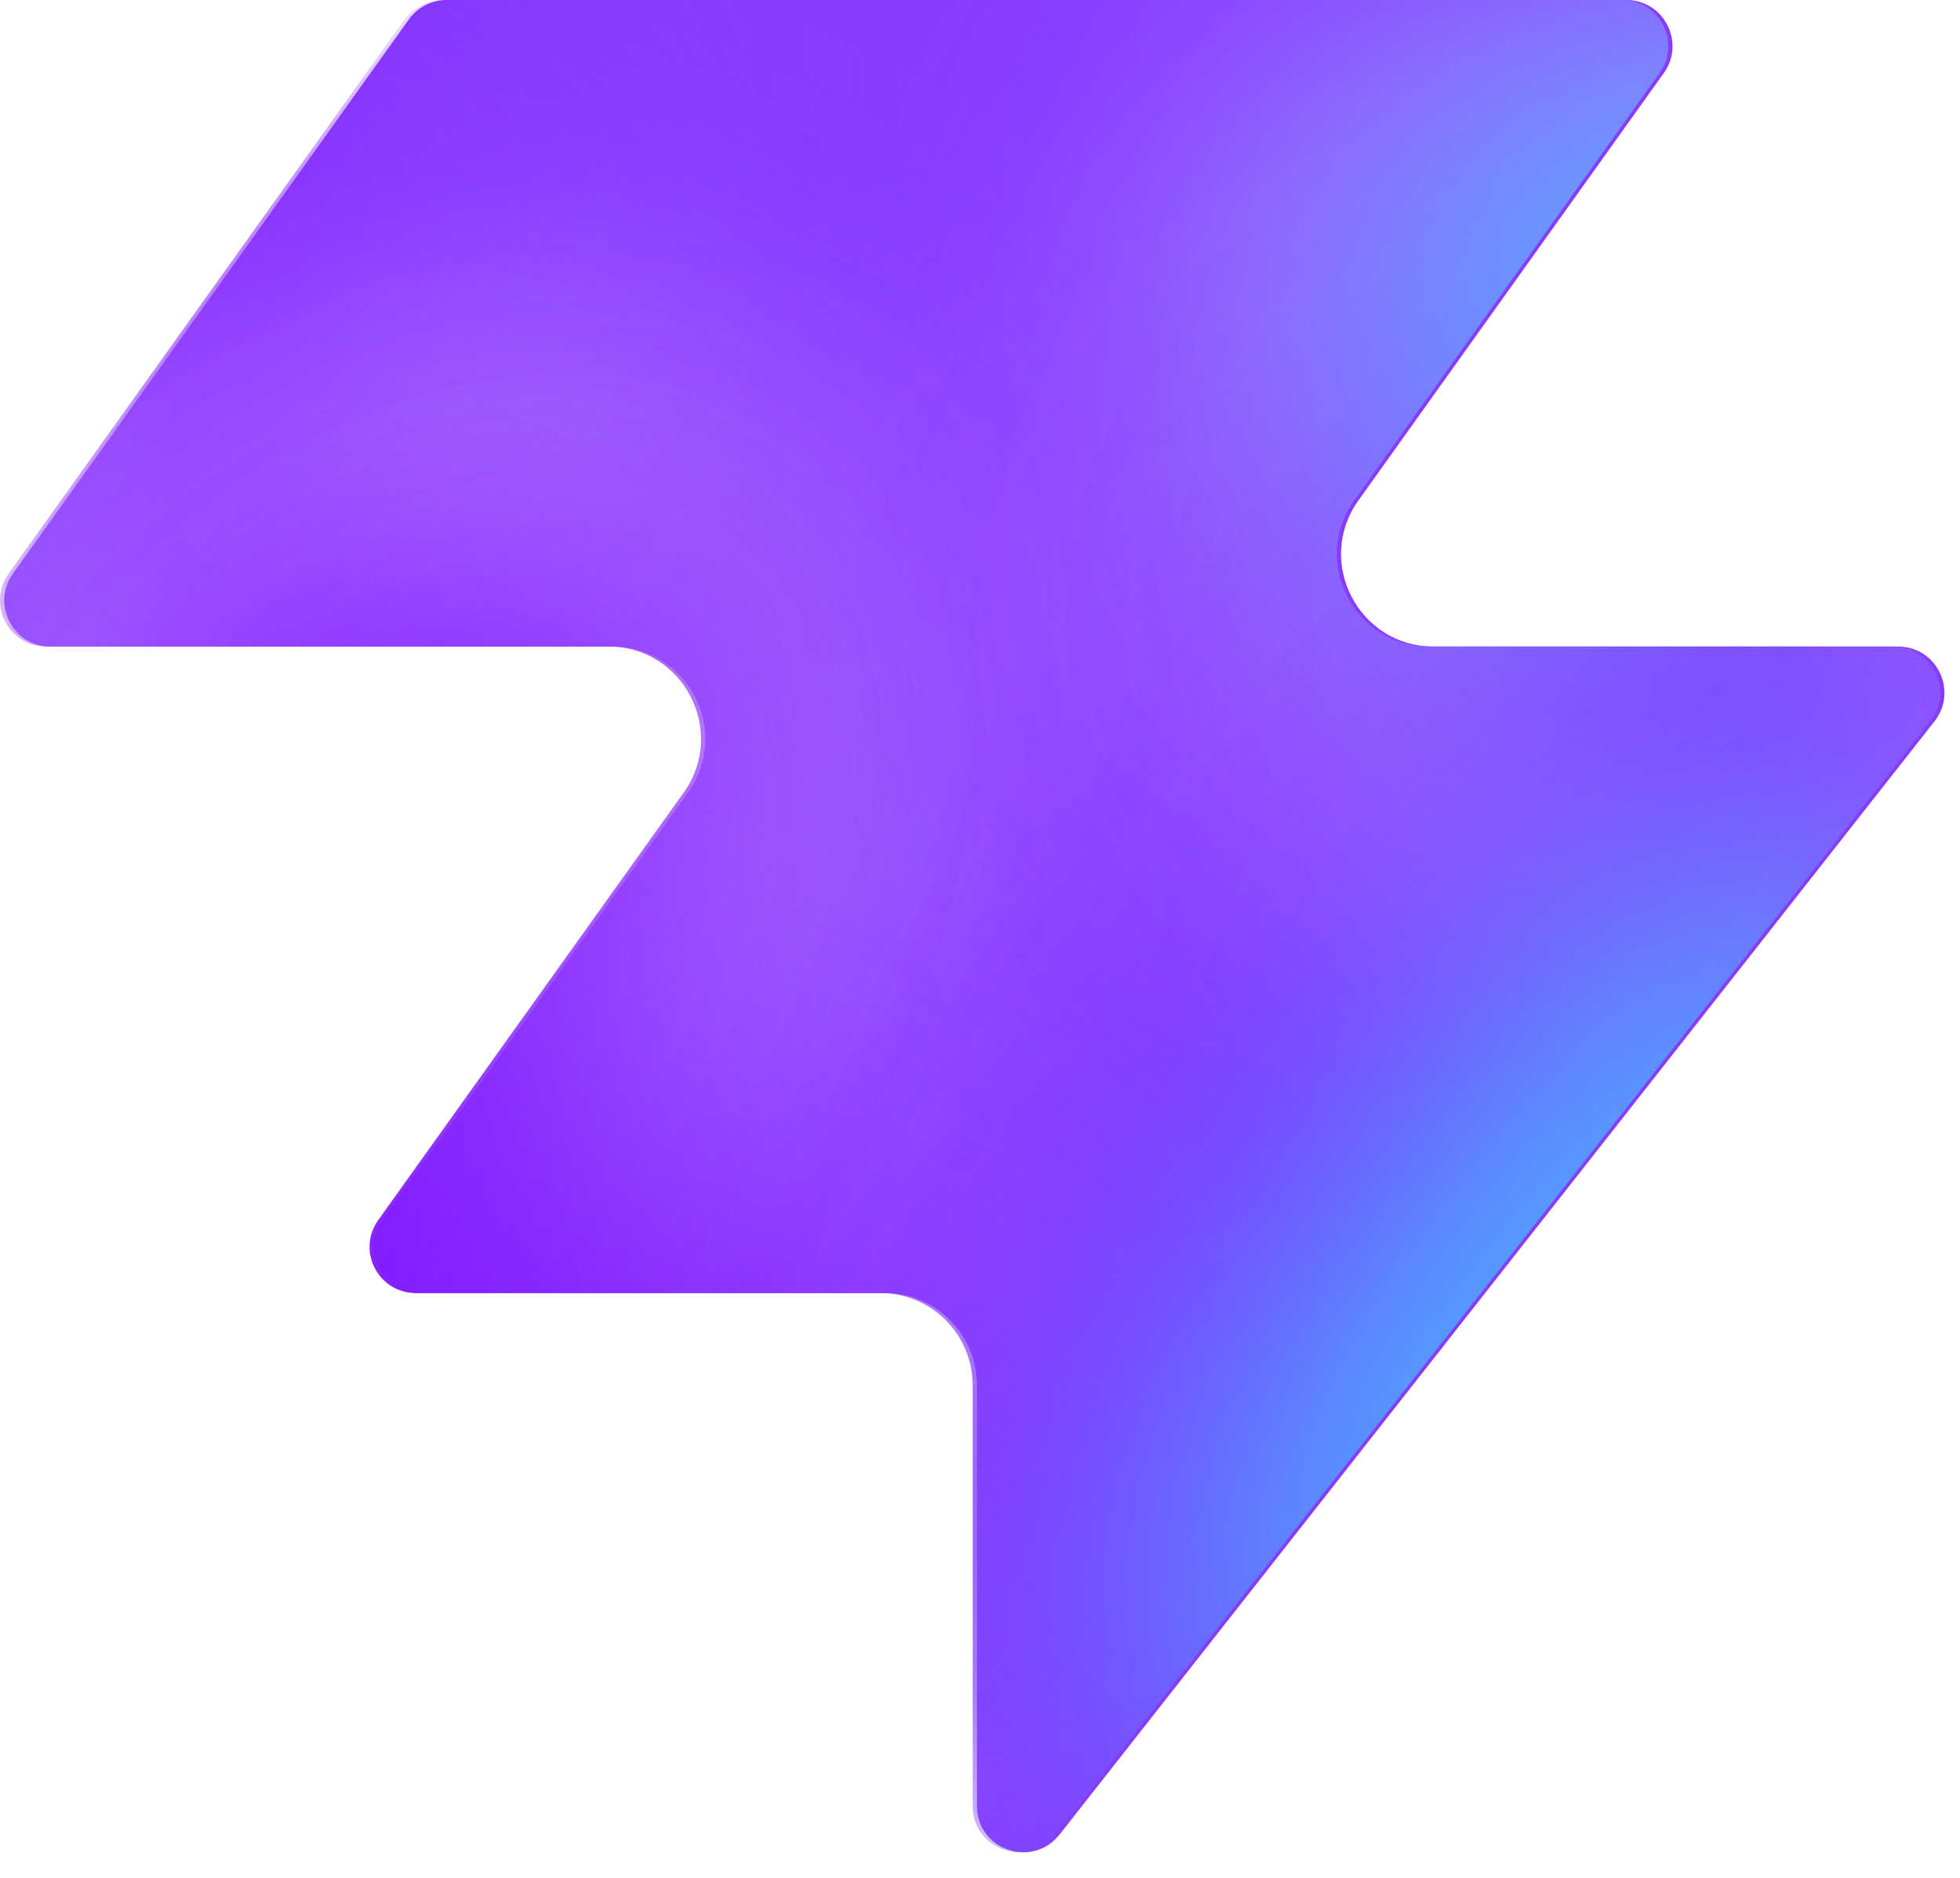
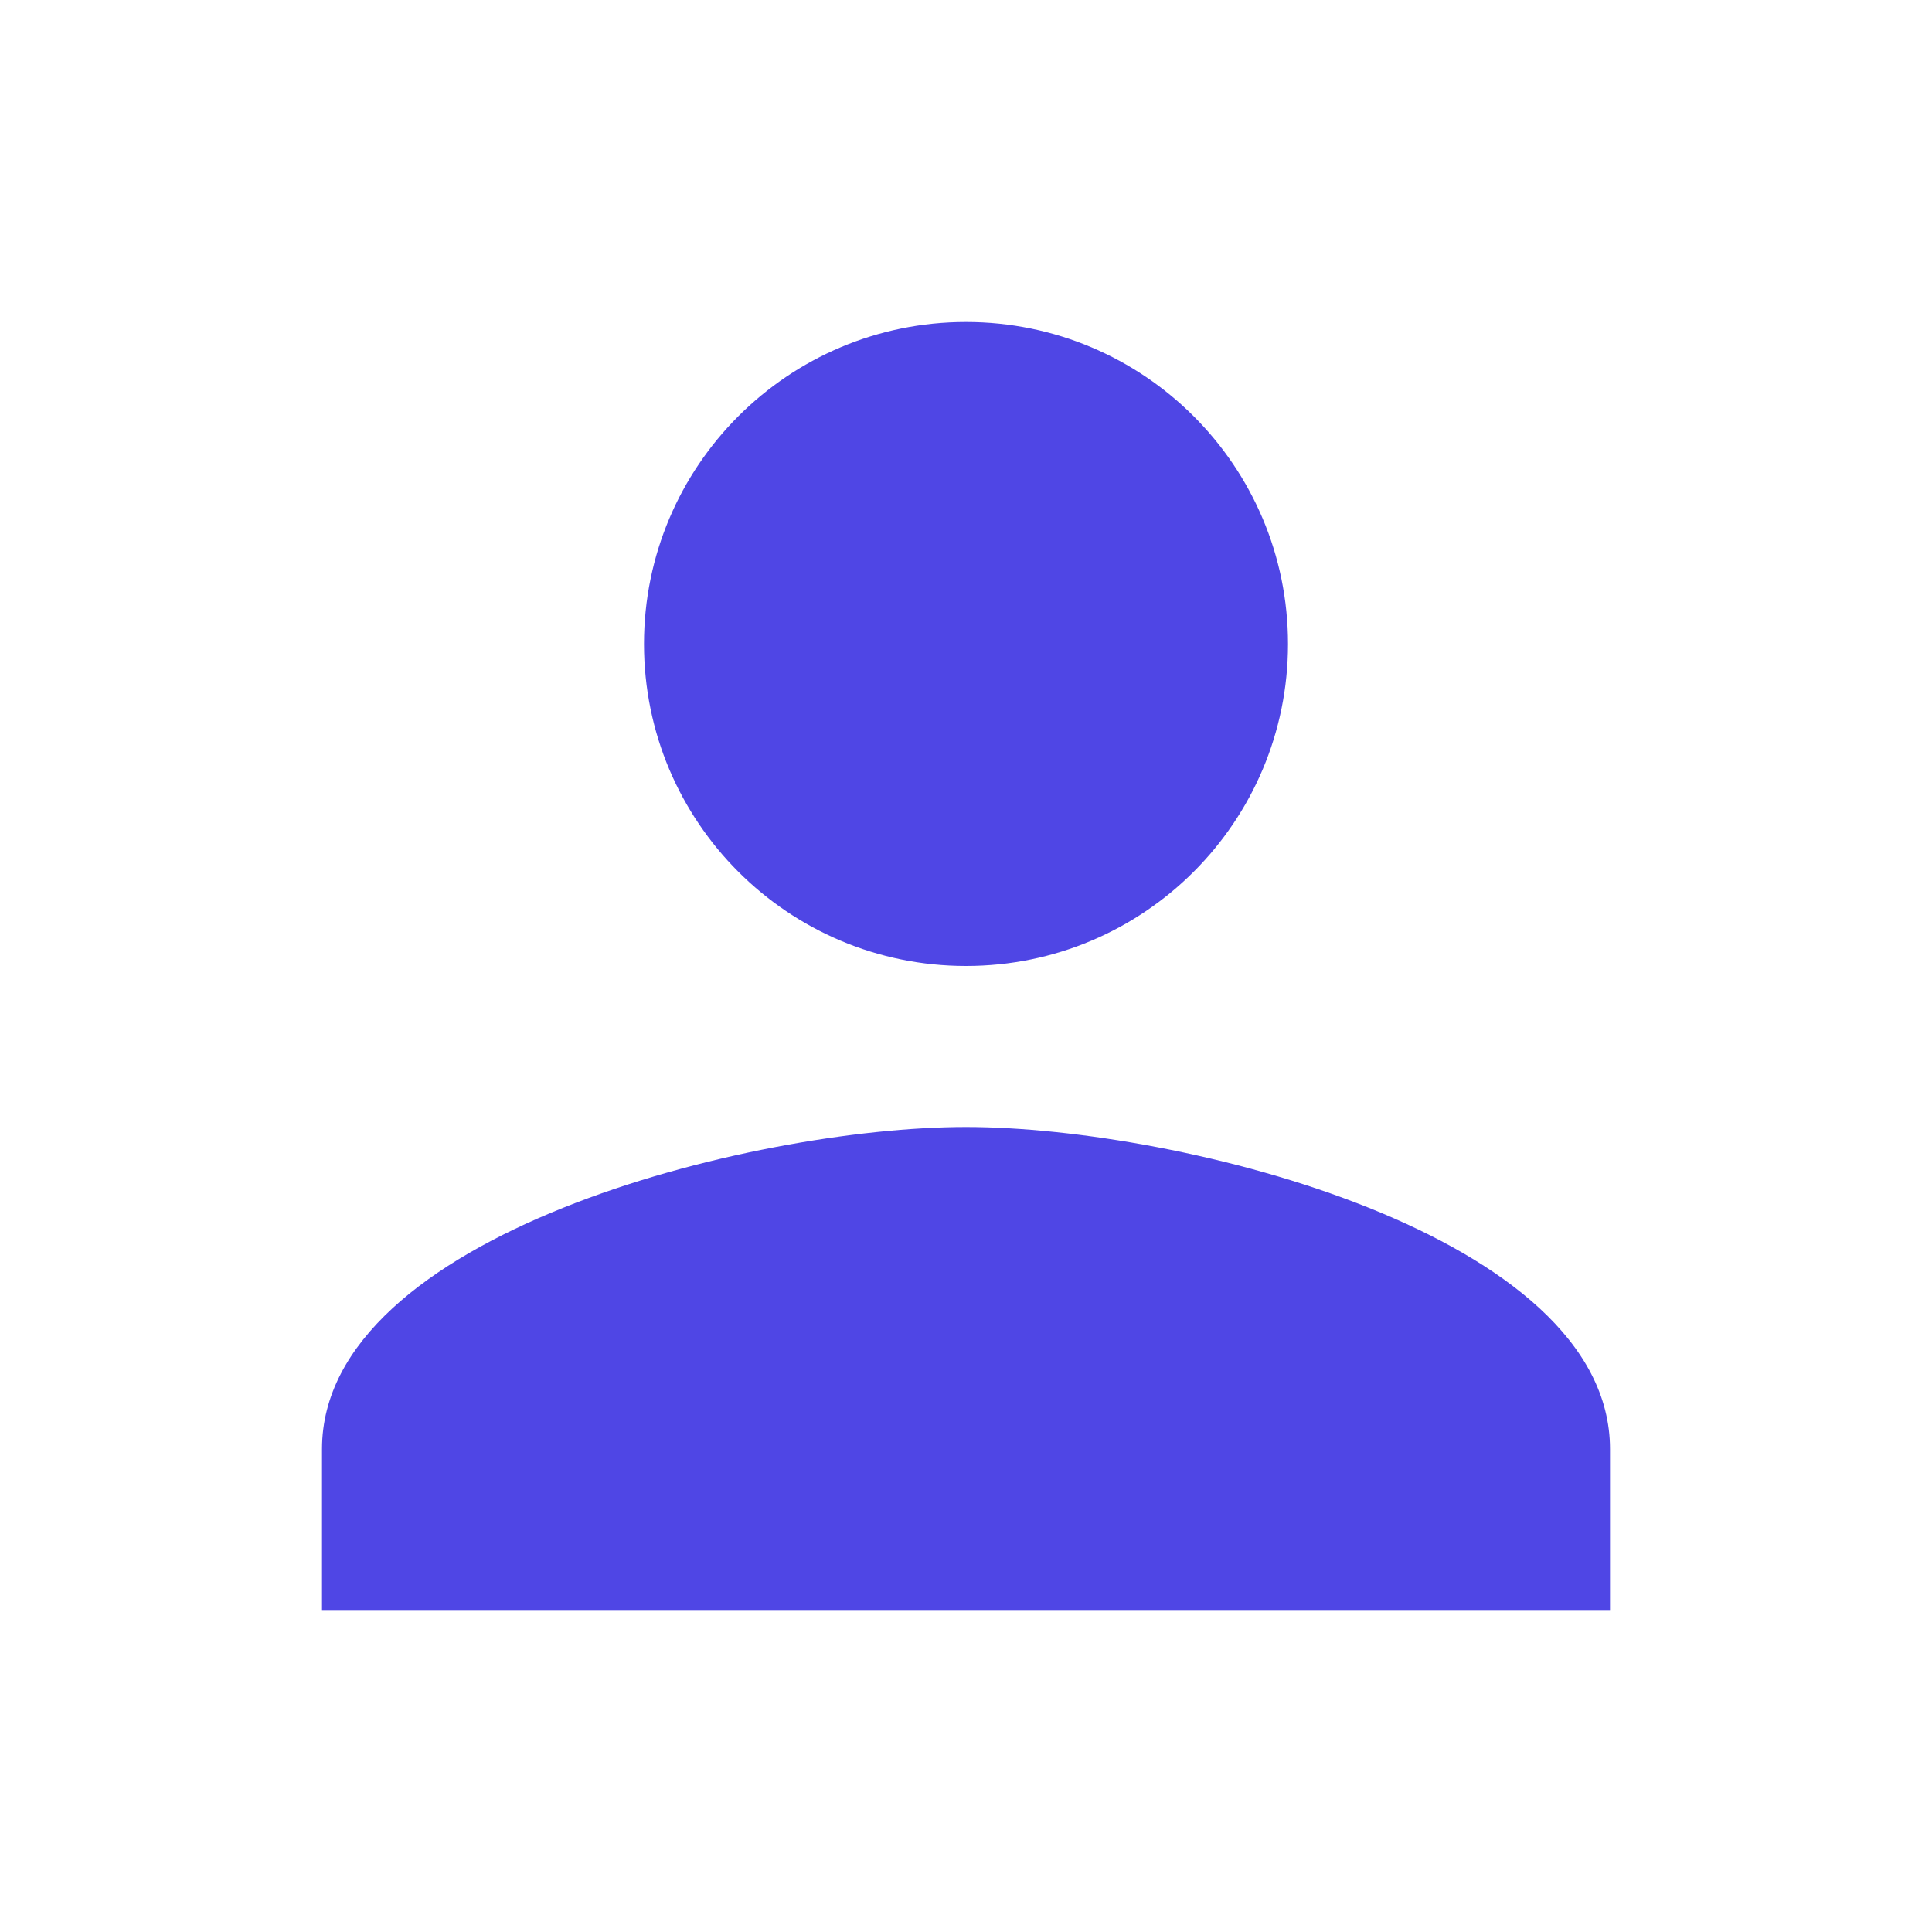
- <svg xmlns="http://www.w3.org/2000/svg" width="48" height="46" fill="none" viewBox="0 0 48 46">
-   <path fill="#863bff" d="M25.946 44.938c-.664.845-2.021.375-2.021-.698V33.937a2.26 2.26 0 0 0-2.262-2.262H10.287c-.92 0-1.456-1.04-.92-1.788l7.48-10.471c1.07-1.497 0-3.578-1.842-3.578H1.237c-.92 0-1.456-1.04-.92-1.788L10.013.474c.214-.297.556-.474.92-.474h28.894c.92 0 1.456 1.04.92 1.788l-7.48 10.471c-1.07 1.498 0 3.579 1.842 3.579h11.377c.943 0 1.473 1.088.89 1.83L25.947 44.94z" style="fill:#863bff;fill:color(display-p3 .525 .23 1);fill-opacity:1" />
-   <mask id="a" width="48" height="46" x="0" y="0" maskUnits="userSpaceOnUse" style="mask-type:alpha">
-     <path fill="#000" d="M25.842 44.938c-.664.844-2.021.375-2.021-.698V33.937a2.26 2.26 0 0 0-2.262-2.262H10.183c-.92 0-1.456-1.04-.92-1.788l7.48-10.471c1.07-1.498 0-3.579-1.842-3.579H1.133c-.92 0-1.456-1.04-.92-1.787L9.91.473c.214-.297.556-.474.92-.474h28.894c.92 0 1.456 1.04.92 1.788l-7.48 10.471c-1.07 1.498 0 3.578 1.842 3.578h11.377c.943 0 1.473 1.088.89 1.832L25.843 44.94z" style="fill:#000;fill-opacity:1" />
-   </mask>
-   <g mask="url(#a)">
-     <g filter="url(#b)">
-       <ellipse cx="5.508" cy="14.704" fill="#ede6ff" rx="5.508" ry="14.704" style="fill:#ede6ff;fill:color(display-p3 .927 .903 1);fill-opacity:1" transform="matrix(.00324 1 1 -.00324 -4.47 31.516)" />
-     </g>
-     <g filter="url(#c)">
-       <ellipse cx="10.399" cy="29.851" fill="#ede6ff" rx="10.399" ry="29.851" style="fill:#ede6ff;fill:color(display-p3 .927 .903 1);fill-opacity:1" transform="matrix(.00324 1 1 -.00324 -39.328 7.883)" />
-     </g>
-     <g filter="url(#d)">
-       <ellipse cx="5.508" cy="30.487" fill="#7e14ff" rx="5.508" ry="30.487" style="fill:#7e14ff;fill:color(display-p3 .492 .077 1);fill-opacity:1" transform="rotate(89.814 -25.913 -14.639)scale(1 -1)" />
-     </g>
-     <g filter="url(#e)">
-       <ellipse cx="5.508" cy="30.599" fill="#7e14ff" rx="5.508" ry="30.599" style="fill:#7e14ff;fill:color(display-p3 .492 .077 1);fill-opacity:1" transform="rotate(89.814 -32.644 -3.334)scale(1 -1)" />
-     </g>
-     <g filter="url(#f)">
-       <ellipse cx="5.508" cy="30.599" fill="#7e14ff" rx="5.508" ry="30.599" style="fill:#7e14ff;fill:color(display-p3 .492 .077 1);fill-opacity:1" transform="matrix(.00324 1 1 -.00324 -34.34 30.47)" />
-     </g>
-     <g filter="url(#g)">
-       <ellipse cx="14.072" cy="22.078" fill="#ede6ff" rx="14.072" ry="22.078" style="fill:#ede6ff;fill:color(display-p3 .927 .903 1);fill-opacity:1" transform="rotate(93.35 24.506 48.493)scale(-1 1)" />
-     </g>
-     <g filter="url(#h)">
-       <ellipse cx="3.47" cy="21.501" fill="#7e14ff" rx="3.47" ry="21.501" style="fill:#7e14ff;fill:color(display-p3 .492 .077 1);fill-opacity:1" transform="rotate(89.009 28.708 47.59)scale(-1 1)" />
-     </g>
-     <g filter="url(#i)">
-       <ellipse cx="3.47" cy="21.501" fill="#7e14ff" rx="3.47" ry="21.501" style="fill:#7e14ff;fill:color(display-p3 .492 .077 1);fill-opacity:1" transform="rotate(89.009 28.708 47.59)scale(-1 1)" />
-     </g>
-     <g filter="url(#j)">
-       <ellipse cx=".387" cy="8.972" fill="#7e14ff" rx="4.407" ry="29.108" style="fill:#7e14ff;fill:color(display-p3 .492 .077 1);fill-opacity:1" transform="rotate(39.51 .387 8.972)" />
-     </g>
-     <g filter="url(#k)">
-       <ellipse cx="47.523" cy="-6.092" fill="#7e14ff" rx="4.407" ry="29.108" style="fill:#7e14ff;fill:color(display-p3 .492 .077 1);fill-opacity:1" transform="rotate(37.892 47.523 -6.092)" />
-     </g>
-     <g filter="url(#l)">
-       <ellipse cx="41.412" cy="6.333" fill="#47bfff" rx="5.971" ry="9.665" style="fill:#47bfff;fill:color(display-p3 .28 .748 1);fill-opacity:1" transform="rotate(37.892 41.412 6.333)" />
-     </g>
-     <g filter="url(#m)">
-       <ellipse cx="-1.879" cy="38.332" fill="#7e14ff" rx="4.407" ry="29.108" style="fill:#7e14ff;fill:color(display-p3 .492 .077 1);fill-opacity:1" transform="rotate(37.892 -1.88 38.332)" />
-     </g>
-     <g filter="url(#n)">
-       <ellipse cx="-1.879" cy="38.332" fill="#7e14ff" rx="4.407" ry="29.108" style="fill:#7e14ff;fill:color(display-p3 .492 .077 1);fill-opacity:1" transform="rotate(37.892 -1.88 38.332)" />
-     </g>
-     <g filter="url(#o)">
-       <ellipse cx="35.651" cy="29.907" fill="#7e14ff" rx="4.407" ry="29.108" style="fill:#7e14ff;fill:color(display-p3 .492 .077 1);fill-opacity:1" transform="rotate(37.892 35.651 29.907)" />
-     </g>
-     <g filter="url(#p)">
-       <ellipse cx="38.418" cy="32.4" fill="#47bfff" rx="5.971" ry="15.297" style="fill:#47bfff;fill:color(display-p3 .28 .748 1);fill-opacity:1" transform="rotate(37.892 38.418 32.4)" />
-     </g>
-   </g>
-   <defs>
-     <filter id="b" width="60.045" height="41.654" x="-19.77" y="16.149" color-interpolation-filters="sRGB" filterUnits="userSpaceOnUse">
-       <feFlood flood-opacity="0" result="BackgroundImageFix" />
-       <feBlend in="SourceGraphic" in2="BackgroundImageFix" result="shape" />
-       <feGaussianBlur result="effect1_foregroundBlur_2002_17158" stdDeviation="7.659" />
-     </filter>
-     <filter id="c" width="90.34" height="51.437" x="-54.613" y="-7.533" color-interpolation-filters="sRGB" filterUnits="userSpaceOnUse">
-       <feFlood flood-opacity="0" result="BackgroundImageFix" />
-       <feBlend in="SourceGraphic" in2="BackgroundImageFix" result="shape" />
-       <feGaussianBlur result="effect1_foregroundBlur_2002_17158" stdDeviation="7.659" />
-     </filter>
-     <filter id="d" width="79.355" height="29.4" x="-49.64" y="2.03" color-interpolation-filters="sRGB" filterUnits="userSpaceOnUse">
-       <feFlood flood-opacity="0" result="BackgroundImageFix" />
-       <feBlend in="SourceGraphic" in2="BackgroundImageFix" result="shape" />
-       <feGaussianBlur result="effect1_foregroundBlur_2002_17158" stdDeviation="4.596" />
-     </filter>
-     <filter id="e" width="79.579" height="29.4" x="-45.045" y="20.029" color-interpolation-filters="sRGB" filterUnits="userSpaceOnUse">
-       <feFlood flood-opacity="0" result="BackgroundImageFix" />
-       <feBlend in="SourceGraphic" in2="BackgroundImageFix" result="shape" />
-       <feGaussianBlur result="effect1_foregroundBlur_2002_17158" stdDeviation="4.596" />
-     </filter>
-     <filter id="f" width="79.579" height="29.4" x="-43.513" y="21.178" color-interpolation-filters="sRGB" filterUnits="userSpaceOnUse">
-       <feFlood flood-opacity="0" result="BackgroundImageFix" />
-       <feBlend in="SourceGraphic" in2="BackgroundImageFix" result="shape" />
-       <feGaussianBlur result="effect1_foregroundBlur_2002_17158" stdDeviation="4.596" />
-     </filter>
-     <filter id="g" width="74.749" height="58.852" x="15.756" y="-17.901" color-interpolation-filters="sRGB" filterUnits="userSpaceOnUse">
-       <feFlood flood-opacity="0" result="BackgroundImageFix" />
-       <feBlend in="SourceGraphic" in2="BackgroundImageFix" result="shape" />
-       <feGaussianBlur result="effect1_foregroundBlur_2002_17158" stdDeviation="7.659" />
-     </filter>
-     <filter id="h" width="61.377" height="25.362" x="23.548" y="2.284" color-interpolation-filters="sRGB" filterUnits="userSpaceOnUse">
-       <feFlood flood-opacity="0" result="BackgroundImageFix" />
-       <feBlend in="SourceGraphic" in2="BackgroundImageFix" result="shape" />
-       <feGaussianBlur result="effect1_foregroundBlur_2002_17158" stdDeviation="4.596" />
-     </filter>
-     <filter id="i" width="61.377" height="25.362" x="23.548" y="2.284" color-interpolation-filters="sRGB" filterUnits="userSpaceOnUse">
-       <feFlood flood-opacity="0" result="BackgroundImageFix" />
-       <feBlend in="SourceGraphic" in2="BackgroundImageFix" result="shape" />
-       <feGaussianBlur result="effect1_foregroundBlur_2002_17158" stdDeviation="4.596" />
-     </filter>
-     <filter id="j" width="56.045" height="63.649" x="-27.636" y="-22.853" color-interpolation-filters="sRGB" filterUnits="userSpaceOnUse">
-       <feFlood flood-opacity="0" result="BackgroundImageFix" />
-       <feBlend in="SourceGraphic" in2="BackgroundImageFix" result="shape" />
-       <feGaussianBlur result="effect1_foregroundBlur_2002_17158" stdDeviation="4.596" />
-     </filter>
-     <filter id="k" width="54.814" height="64.646" x="20.116" y="-38.415" color-interpolation-filters="sRGB" filterUnits="userSpaceOnUse">
-       <feFlood flood-opacity="0" result="BackgroundImageFix" />
-       <feBlend in="SourceGraphic" in2="BackgroundImageFix" result="shape" />
-       <feGaussianBlur result="effect1_foregroundBlur_2002_17158" stdDeviation="4.596" />
-     </filter>
-     <filter id="l" width="33.541" height="35.313" x="24.641" y="-11.323" color-interpolation-filters="sRGB" filterUnits="userSpaceOnUse">
-       <feFlood flood-opacity="0" result="BackgroundImageFix" />
-       <feBlend in="SourceGraphic" in2="BackgroundImageFix" result="shape" />
-       <feGaussianBlur result="effect1_foregroundBlur_2002_17158" stdDeviation="4.596" />
-     </filter>
-     <filter id="m" width="54.814" height="64.646" x="-29.286" y="6.009" color-interpolation-filters="sRGB" filterUnits="userSpaceOnUse">
-       <feFlood flood-opacity="0" result="BackgroundImageFix" />
-       <feBlend in="SourceGraphic" in2="BackgroundImageFix" result="shape" />
-       <feGaussianBlur result="effect1_foregroundBlur_2002_17158" stdDeviation="4.596" />
-     </filter>
-     <filter id="n" width="54.814" height="64.646" x="-29.286" y="6.009" color-interpolation-filters="sRGB" filterUnits="userSpaceOnUse">
-       <feFlood flood-opacity="0" result="BackgroundImageFix" />
-       <feBlend in="SourceGraphic" in2="BackgroundImageFix" result="shape" />
-       <feGaussianBlur result="effect1_foregroundBlur_2002_17158" stdDeviation="4.596" />
-     </filter>
-     <filter id="o" width="54.814" height="64.646" x="8.244" y="-2.416" color-interpolation-filters="sRGB" filterUnits="userSpaceOnUse">
-       <feFlood flood-opacity="0" result="BackgroundImageFix" />
-       <feBlend in="SourceGraphic" in2="BackgroundImageFix" result="shape" />
-       <feGaussianBlur result="effect1_foregroundBlur_2002_17158" stdDeviation="4.596" />
-     </filter>
-     <filter id="p" width="39.409" height="43.623" x="18.713" y="10.588" color-interpolation-filters="sRGB" filterUnits="userSpaceOnUse">
-       <feFlood flood-opacity="0" result="BackgroundImageFix" />
-       <feBlend in="SourceGraphic" in2="BackgroundImageFix" result="shape" />
-       <feGaussianBlur result="effect1_foregroundBlur_2002_17158" stdDeviation="4.596" />
-     </filter>
-   </defs>
+ <svg xmlns="http://www.w3.org/2000/svg" viewBox="0 0 24 24" fill="#4F46E5">
+   <path d="M12 12c2.21 0 4-1.79 4-4s-1.79-4-4-4-4 1.79-4 4 1.79 4 4 4zm0 2c-2.67 0-8 1.34-8 4v2h16v-2c0-2.66-5.33-4-8-4z" />
</svg>
